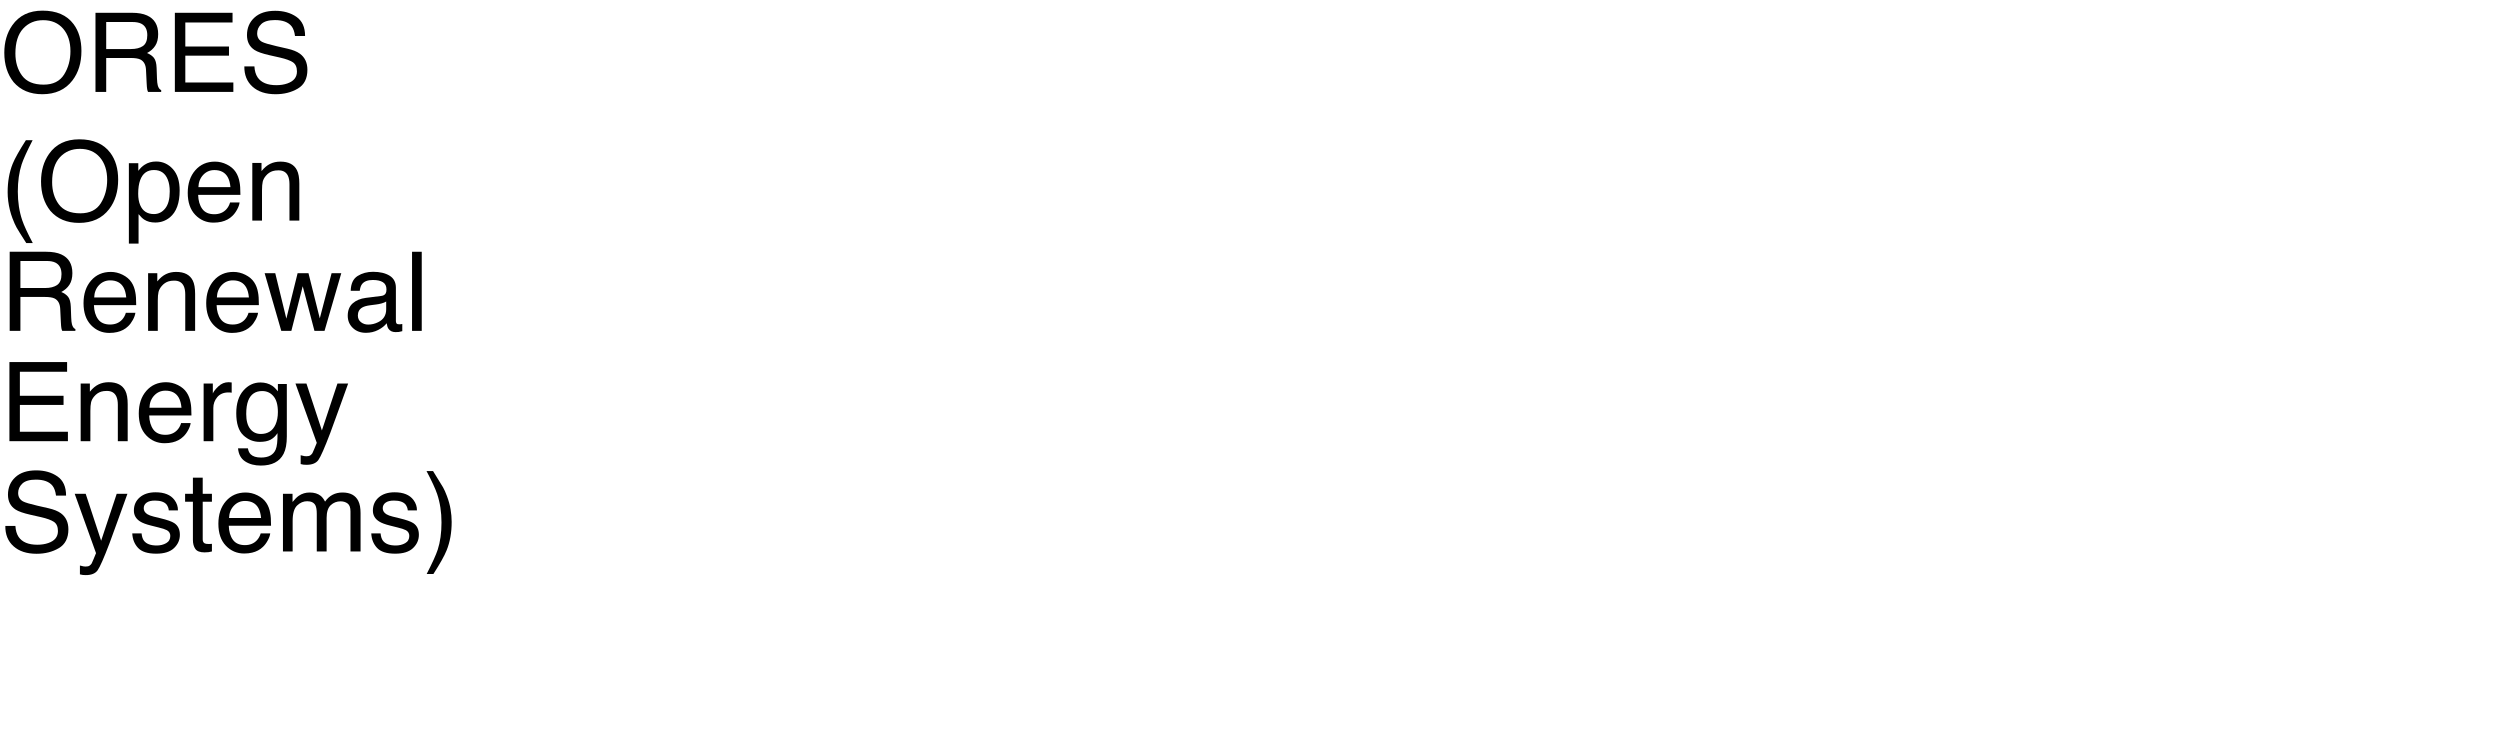
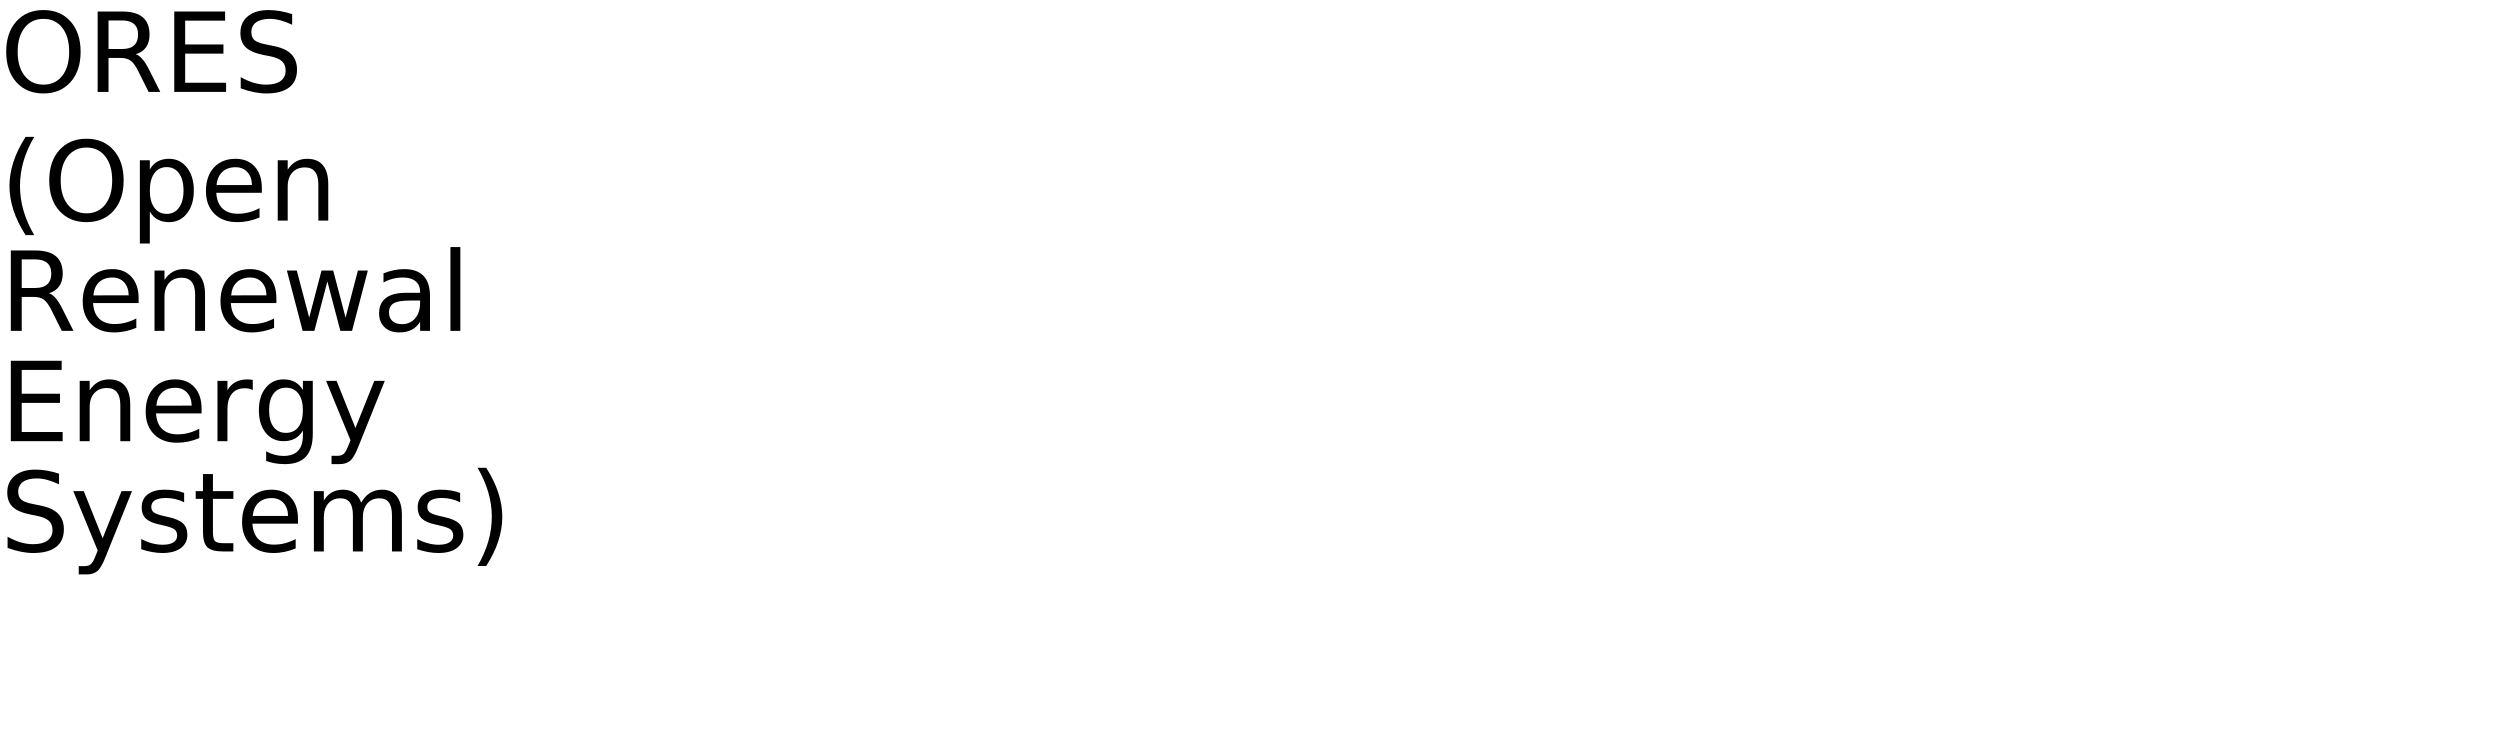
<svg xmlns="http://www.w3.org/2000/svg" xmlns:xlink="http://www.w3.org/1999/xlink" width="1360" height="400" viewBox="0 0 1360 400">
  <defs>
    <g>
      <g id="glyph-0-0">
-         <path d="M 23.145 -44.211 C 30.742 -44.211 36.367 -41.766 40.02 -36.883 C 42.871 -33.074 44.297 -28.203 44.297 -22.266 C 44.297 -15.84 42.664 -10.5 39.406 -6.242 C 35.578 -1.242 30.117 1.258 23.027 1.258 C 16.406 1.258 11.203 -0.93 7.414 -5.305 C 4.035 -9.523 2.344 -14.852 2.344 -21.297 C 2.344 -27.117 3.789 -32.102 6.68 -36.242 C 10.391 -41.555 15.879 -44.211 23.145 -44.211 Z M 23.73 -3.953 C 28.867 -3.953 32.582 -5.797 34.879 -9.477 C 37.172 -13.16 38.32 -17.391 38.32 -22.18 C 38.32 -27.238 36.996 -31.309 34.352 -34.395 C 31.703 -37.48 28.086 -39.023 23.496 -39.023 C 19.043 -39.023 15.41 -37.496 12.598 -34.438 C 9.785 -31.383 8.379 -26.875 8.379 -20.918 C 8.379 -16.152 9.586 -12.133 11.996 -8.863 C 14.41 -5.59 18.32 -3.953 23.73 -3.953 Z M 23.73 -3.953 " />
+         <path d="M 23.641 -39.734 C 19.348 -39.734 15.938 -38.129 13.406 -34.922 C 10.875 -31.723 9.609 -27.359 9.609 -21.828 C 9.609 -16.316 10.875 -11.957 13.406 -8.75 C 15.938 -5.551 19.348 -3.953 23.641 -3.953 C 27.941 -3.953 31.348 -5.551 33.859 -8.75 C 36.367 -11.957 37.625 -16.316 37.625 -21.828 C 37.625 -27.359 36.367 -31.723 33.859 -34.922 C 31.348 -38.129 27.941 -39.734 23.641 -39.734 Z M 23.641 -44.531 C 29.773 -44.531 34.676 -42.473 38.344 -38.359 C 42.02 -34.254 43.859 -28.742 43.859 -21.828 C 43.859 -14.93 42.02 -9.426 38.344 -5.312 C 34.676 -1.207 29.773 0.844 23.641 0.844 C 17.492 0.844 12.578 -1.203 8.891 -5.297 C 5.211 -9.398 3.375 -14.91 3.375 -21.828 C 3.375 -28.742 5.211 -34.254 8.891 -38.359 C 12.578 -42.473 17.492 -44.531 23.641 -44.531 Z M 23.641 -44.531 " />
      </g>
      <g id="glyph-0-1">
-         <path d="M 24.578 -23.32 C 27.312 -23.32 29.477 -23.867 31.07 -24.961 C 32.66 -26.055 33.457 -28.027 33.457 -30.879 C 33.457 -33.945 32.344 -36.035 30.117 -37.148 C 28.926 -37.734 27.336 -38.027 25.344 -38.027 L 11.102 -38.027 L 11.102 -23.32 Z M 5.273 -43.039 L 25.195 -43.039 C 28.477 -43.039 31.18 -42.559 33.312 -41.602 C 37.355 -39.766 39.375 -36.375 39.375 -31.438 C 39.375 -28.859 38.844 -26.75 37.777 -25.109 C 36.715 -23.469 35.227 -22.148 33.312 -21.152 C 34.992 -20.469 36.254 -19.57 37.105 -18.457 C 37.953 -17.344 38.43 -15.539 38.523 -13.039 L 38.73 -7.266 C 38.789 -5.625 38.926 -4.406 39.141 -3.602 C 39.492 -2.234 40.117 -1.359 41.016 -0.969 L 41.016 0 L 33.867 0 C 33.672 -0.371 33.516 -0.852 33.398 -1.438 C 33.281 -2.023 33.184 -3.156 33.105 -4.836 L 32.754 -12.012 C 32.617 -14.824 31.57 -16.711 29.617 -17.664 C 28.504 -18.191 26.758 -18.457 24.375 -18.457 L 11.102 -18.457 L 11.102 0 L 5.273 0 Z M 5.273 -43.039 " />
+         <path d="M 26.625 -20.516 C 27.895 -20.078 29.129 -19.156 30.328 -17.75 C 31.535 -16.344 32.742 -14.41 33.953 -11.953 L 39.969 0 L 33.609 0 L 28.016 -11.219 C 26.566 -14.145 25.16 -16.086 23.797 -17.047 C 22.441 -18.004 20.594 -18.484 18.25 -18.484 L 11.812 -18.484 L 11.812 0 L 5.891 0 L 5.891 -43.734 L 19.25 -43.734 C 24.25 -43.734 27.977 -42.688 30.438 -40.594 C 32.895 -38.508 34.125 -35.359 34.125 -31.141 C 34.125 -28.391 33.484 -26.102 32.203 -24.281 C 30.93 -22.469 29.07 -21.211 26.625 -20.516 Z M 11.812 -38.875 L 11.812 -23.344 L 19.25 -23.344 C 22.102 -23.344 24.254 -24.004 25.703 -25.328 C 27.16 -26.648 27.891 -28.586 27.891 -31.141 C 27.891 -33.703 27.16 -35.629 25.703 -36.922 C 24.254 -38.223 22.102 -38.875 19.25 -38.875 Z M 11.812 -38.875 " />
      </g>
      <g id="glyph-0-2">
-         <path d="M 5.125 -43.039 L 36.504 -43.039 L 36.504 -37.766 L 10.812 -37.766 L 10.812 -24.695 L 34.57 -24.695 L 34.57 -19.719 L 10.812 -19.719 L 10.812 -5.125 L 36.945 -5.125 L 36.945 0 L 5.125 0 Z M 5.125 -43.039 " />
+         <path d="M 5.891 -43.734 L 33.547 -43.734 L 33.547 -38.766 L 11.812 -38.766 L 11.812 -25.812 L 32.641 -25.812 L 32.641 -20.828 L 11.812 -20.828 L 11.812 -4.984 L 34.078 -4.984 L 34.078 0 L 5.891 0 Z M 5.891 -43.734 " />
      </g>
      <g id="glyph-0-3">
-         <path d="M 8.379 -13.887 C 8.516 -11.445 9.094 -9.461 10.109 -7.938 C 12.043 -5.086 15.449 -3.664 20.332 -3.664 C 22.52 -3.664 24.512 -3.977 26.309 -4.602 C 29.785 -5.812 31.523 -7.977 31.523 -11.102 C 31.523 -13.445 30.789 -15.117 29.328 -16.113 C 27.844 -17.09 25.516 -17.938 22.352 -18.664 L 16.523 -19.98 C 12.715 -20.84 10.02 -21.789 8.438 -22.82 C 5.703 -24.617 4.336 -27.305 4.336 -30.879 C 4.336 -34.746 5.672 -37.922 8.352 -40.398 C 11.027 -42.879 14.812 -44.121 19.719 -44.121 C 24.23 -44.121 28.062 -43.031 31.215 -40.855 C 34.371 -38.676 35.945 -35.195 35.945 -30.41 L 30.469 -30.41 C 30.176 -32.715 29.551 -34.484 28.594 -35.711 C 26.816 -37.957 23.797 -39.082 19.539 -39.082 C 16.102 -39.082 13.633 -38.359 12.129 -36.914 C 10.625 -35.469 9.875 -33.789 9.875 -31.875 C 9.875 -29.766 10.75 -28.223 12.508 -27.246 C 13.66 -26.621 16.27 -25.84 20.332 -24.902 L 26.367 -23.523 C 29.277 -22.859 31.523 -21.953 33.105 -20.801 C 35.84 -18.789 37.207 -15.867 37.207 -12.039 C 37.207 -7.273 35.473 -3.867 32.008 -1.816 C 28.539 0.234 24.512 1.258 19.922 1.258 C 14.57 1.258 10.383 -0.109 7.352 -2.844 C 4.324 -5.559 2.844 -9.238 2.898 -13.887 Z M 8.379 -13.887 " />
+         <path d="M 32.109 -42.312 L 32.109 -36.531 C 29.859 -37.602 27.738 -38.406 25.75 -38.938 C 23.758 -39.469 21.836 -39.734 19.984 -39.734 C 16.754 -39.734 14.266 -39.109 12.516 -37.859 C 10.773 -36.609 9.906 -34.828 9.906 -32.516 C 9.906 -30.586 10.484 -29.129 11.641 -28.141 C 12.805 -27.148 15.008 -26.352 18.25 -25.75 L 21.828 -25.016 C 26.242 -24.18 29.5 -22.703 31.594 -20.578 C 33.695 -18.461 34.75 -15.629 34.75 -12.078 C 34.75 -7.836 33.328 -4.625 30.484 -2.438 C 27.641 -0.25 23.473 0.844 17.984 0.844 C 15.922 0.844 13.719 0.609 11.375 0.141 C 9.039 -0.328 6.625 -1.02 4.125 -1.938 L 4.125 -8.031 C 6.531 -6.676 8.883 -5.656 11.188 -4.969 C 13.5 -4.289 15.766 -3.953 17.984 -3.953 C 21.367 -3.953 23.977 -4.613 25.812 -5.938 C 27.645 -7.27 28.562 -9.164 28.562 -11.625 C 28.562 -13.781 27.898 -15.461 26.578 -16.672 C 25.266 -17.879 23.102 -18.785 20.094 -19.391 L 16.5 -20.094 C 12.082 -20.977 8.883 -22.359 6.906 -24.234 C 4.938 -26.109 3.953 -28.711 3.953 -32.047 C 3.953 -35.922 5.312 -38.969 8.031 -41.188 C 10.758 -43.414 14.52 -44.531 19.312 -44.531 C 21.363 -44.531 23.453 -44.344 25.578 -43.969 C 27.703 -43.602 29.879 -43.051 32.109 -42.312 Z M 32.109 -42.312 " />
      </g>
      <g id="glyph-0-4">
-         <path d="M 17.754 -43.742 C 14.688 -37.785 12.695 -33.398 11.777 -30.586 C 10.391 -26.309 9.695 -21.367 9.695 -15.762 C 9.695 -10.098 10.488 -4.922 12.07 -0.234 C 13.047 2.656 14.969 6.816 17.844 12.246 L 14.297 12.246 C 11.445 7.793 9.68 4.953 8.992 3.719 C 8.309 2.488 7.57 0.82 6.766 -1.289 C 5.672 -4.18 4.914 -7.266 4.484 -10.547 C 4.27 -12.246 4.16 -13.867 4.16 -15.41 C 4.16 -21.191 5.07 -26.336 6.883 -30.852 C 8.035 -33.723 10.438 -38.016 14.094 -43.742 Z M 17.754 -43.742 " />
+         <path d="M 18.609 -45.531 C 15.984 -41.039 14.035 -36.598 12.766 -32.203 C 11.504 -27.805 10.875 -23.352 10.875 -18.844 C 10.875 -14.332 11.508 -9.863 12.781 -5.438 C 14.062 -1.008 16.004 3.438 18.609 7.906 L 13.922 7.906 C 10.984 3.32 8.785 -1.188 7.328 -5.625 C 5.879 -10.062 5.156 -14.469 5.156 -18.844 C 5.156 -23.195 5.879 -27.578 7.328 -31.984 C 8.773 -36.398 10.973 -40.914 13.922 -45.531 Z M 18.609 -45.531 " />
      </g>
      <g id="glyph-0-5">
-         <path d="M 17.109 -3.547 C 19.57 -3.547 21.617 -4.574 23.246 -6.637 C 24.879 -8.695 25.695 -11.777 25.695 -15.879 C 25.695 -18.379 25.332 -20.527 24.609 -22.324 C 23.242 -25.781 20.742 -27.508 17.109 -27.508 C 13.457 -27.508 10.957 -25.684 9.609 -22.031 C 8.887 -20.078 8.523 -17.598 8.523 -14.59 C 8.523 -12.168 8.887 -10.109 9.609 -8.406 C 10.977 -5.164 13.477 -3.547 17.109 -3.547 Z M 3.457 -31.23 L 8.586 -31.23 L 8.586 -27.07 C 9.641 -28.496 10.789 -29.602 12.039 -30.383 C 13.816 -31.555 15.906 -32.141 18.312 -32.141 C 21.867 -32.141 24.883 -30.777 27.363 -28.051 C 29.844 -25.328 31.086 -21.438 31.086 -16.375 C 31.086 -9.539 29.297 -4.656 25.723 -1.727 C 23.457 0.129 20.82 1.055 17.812 1.055 C 15.449 1.055 13.469 0.539 11.867 -0.5 C 10.93 -1.086 9.883 -2.09 8.73 -3.516 L 8.73 12.508 L 3.457 12.508 Z M 3.457 -31.23 " />
+         <path d="M 10.875 -4.922 L 10.875 12.484 L 5.453 12.484 L 5.453 -32.812 L 10.875 -32.812 L 10.875 -27.828 C 12 -29.785 13.426 -31.238 15.156 -32.188 C 16.883 -33.133 18.953 -33.609 21.359 -33.609 C 25.336 -33.609 28.57 -32.023 31.062 -28.859 C 33.562 -25.691 34.812 -21.531 34.812 -16.375 C 34.812 -11.219 33.562 -7.055 31.062 -3.891 C 28.57 -0.734 25.336 0.844 21.359 0.844 C 18.953 0.844 16.883 0.367 15.156 -0.578 C 13.426 -1.523 12 -2.973 10.875 -4.922 Z M 29.203 -16.375 C 29.203 -20.344 28.383 -23.453 26.75 -25.703 C 25.125 -27.961 22.891 -29.094 20.047 -29.094 C 17.191 -29.094 14.945 -27.961 13.312 -25.703 C 11.688 -23.453 10.875 -20.344 10.875 -16.375 C 10.875 -12.414 11.688 -9.305 13.312 -7.047 C 14.945 -4.785 17.191 -3.656 20.047 -3.656 C 22.891 -3.656 25.125 -4.785 26.75 -7.047 C 28.383 -9.305 29.203 -12.414 29.203 -16.375 Z M 29.203 -16.375 " />
      </g>
      <g id="glyph-0-6">
-         <path d="M 16.934 -32.078 C 19.16 -32.078 21.32 -31.559 23.406 -30.512 C 25.496 -29.469 27.09 -28.117 28.184 -26.453 C 29.238 -24.871 29.941 -23.027 30.293 -20.918 C 30.605 -19.473 30.762 -17.168 30.762 -14.004 L 7.766 -14.004 C 7.863 -10.82 8.613 -8.266 10.02 -6.344 C 11.426 -4.418 13.602 -3.457 16.555 -3.457 C 19.309 -3.457 21.504 -4.367 23.145 -6.18 C 24.082 -7.234 24.746 -8.457 25.137 -9.844 L 30.32 -9.844 C 30.184 -8.691 29.73 -7.406 28.961 -5.992 C 28.188 -4.574 27.324 -3.418 26.367 -2.52 C 24.766 -0.957 22.781 0.098 20.422 0.645 C 19.152 0.957 17.715 1.113 16.113 1.113 C 12.207 1.113 8.898 -0.309 6.18 -3.148 C 3.465 -5.992 2.109 -9.969 2.109 -15.086 C 2.109 -20.125 3.477 -24.219 6.211 -27.363 C 8.945 -30.508 12.52 -32.078 16.934 -32.078 Z M 25.344 -18.195 C 25.129 -20.48 24.629 -22.305 23.848 -23.672 C 22.402 -26.211 19.992 -27.48 16.609 -27.48 C 14.188 -27.48 12.156 -26.605 10.516 -24.859 C 8.875 -23.109 8.008 -20.891 7.91 -18.195 Z M 25.344 -18.195 " />
+         <path d="M 33.719 -17.75 L 33.719 -15.125 L 8.938 -15.125 C 9.164 -11.406 10.281 -8.57 12.281 -6.625 C 14.289 -4.688 17.082 -3.719 20.656 -3.719 C 22.727 -3.719 24.734 -3.973 26.672 -4.484 C 28.617 -4.992 30.551 -5.754 32.469 -6.766 L 32.469 -1.672 C 30.531 -0.848 28.547 -0.223 26.516 0.203 C 24.484 0.629 22.422 0.844 20.328 0.844 C 15.098 0.844 10.953 -0.676 7.891 -3.719 C 4.836 -6.77 3.312 -10.891 3.312 -16.078 C 3.312 -21.453 4.758 -25.719 7.656 -28.875 C 10.562 -32.031 14.473 -33.609 19.391 -33.609 C 23.805 -33.609 27.297 -32.188 29.859 -29.344 C 32.43 -26.5 33.719 -22.633 33.719 -17.75 Z M 28.328 -19.344 C 28.285 -22.289 27.457 -24.641 25.844 -26.391 C 24.238 -28.148 22.109 -29.031 19.453 -29.031 C 16.441 -29.031 14.031 -28.18 12.219 -26.484 C 10.414 -24.785 9.379 -22.395 9.109 -19.312 Z M 28.328 -19.344 " />
      </g>
      <g id="glyph-0-7">
-         <path d="M 3.867 -31.375 L 8.875 -31.375 L 8.875 -26.922 C 10.359 -28.758 11.934 -30.078 13.594 -30.879 C 15.254 -31.68 17.102 -32.078 19.133 -32.078 C 23.586 -32.078 26.594 -30.527 28.156 -27.422 C 29.016 -25.723 29.445 -23.289 29.445 -20.125 L 29.445 0 L 24.082 0 L 24.082 -19.773 C 24.082 -21.688 23.797 -23.234 23.234 -24.406 C 22.297 -26.359 20.594 -27.336 18.133 -27.336 C 16.883 -27.336 15.859 -27.207 15.059 -26.953 C 13.613 -26.523 12.344 -25.664 11.25 -24.375 C 10.371 -23.34 9.801 -22.27 9.535 -21.168 C 9.273 -20.062 9.141 -18.484 9.141 -16.438 L 9.141 0 L 3.867 0 Z M 3.867 -31.375 " />
+         <path d="M 32.938 -19.812 L 32.938 0 L 27.547 0 L 27.547 -19.625 C 27.547 -22.727 26.938 -25.051 25.719 -26.594 C 24.508 -28.145 22.695 -28.922 20.281 -28.922 C 17.363 -28.922 15.066 -27.988 13.391 -26.125 C 11.711 -24.27 10.875 -21.742 10.875 -18.547 L 10.875 0 L 5.453 0 L 5.453 -32.812 L 10.875 -32.812 L 10.875 -27.719 C 12.156 -29.688 13.672 -31.16 15.422 -32.141 C 17.172 -33.117 19.188 -33.609 21.469 -33.609 C 25.238 -33.609 28.094 -32.441 30.031 -30.109 C 31.969 -27.773 32.938 -24.344 32.938 -19.812 Z M 32.938 -19.812 " />
      </g>
      <g id="glyph-0-8">
-         <path d="M 6.297 -31.375 L 12.336 -6.648 L 18.457 -31.375 L 24.375 -31.375 L 30.527 -6.797 L 36.945 -31.375 L 42.219 -31.375 L 33.105 0 L 27.625 0 L 21.242 -24.289 L 15.059 0 L 9.578 0 L 0.527 -31.375 Z M 6.297 -31.375 " />
+         <path d="M 2.516 -32.812 L 7.906 -32.812 L 14.656 -7.203 L 21.359 -32.812 L 27.719 -32.812 L 34.453 -7.203 L 41.156 -32.812 L 46.547 -32.812 L 37.969 0 L 31.609 0 L 24.547 -26.891 L 17.469 0 L 11.109 0 Z M 2.516 -32.812 " />
      </g>
      <g id="glyph-0-9">
-         <path d="M 7.91 -8.352 C 7.91 -6.828 8.469 -5.625 9.578 -4.746 C 10.691 -3.867 12.012 -3.43 13.535 -3.43 C 15.391 -3.43 17.188 -3.859 18.926 -4.719 C 21.855 -6.145 23.32 -8.477 23.32 -11.719 L 23.32 -15.969 C 22.676 -15.559 21.844 -15.215 20.828 -14.941 C 19.812 -14.668 18.82 -14.473 17.844 -14.355 L 14.648 -13.945 C 12.734 -13.691 11.297 -13.289 10.344 -12.742 C 8.723 -11.824 7.91 -10.359 7.91 -8.352 Z M 20.684 -19.016 C 21.895 -19.172 22.703 -19.68 23.117 -20.539 C 23.352 -21.008 23.469 -21.68 23.469 -22.559 C 23.469 -24.355 22.828 -25.66 21.547 -26.469 C 20.27 -27.281 18.438 -27.688 16.055 -27.688 C 13.301 -27.688 11.348 -26.945 10.195 -25.461 C 9.551 -24.641 9.133 -23.418 8.938 -21.797 L 4.016 -21.797 C 4.113 -25.664 5.367 -28.355 7.777 -29.867 C 10.191 -31.383 12.988 -32.141 16.172 -32.141 C 19.863 -32.141 22.859 -31.438 25.164 -30.031 C 27.449 -28.625 28.594 -26.438 28.594 -23.469 L 28.594 -5.391 C 28.594 -4.844 28.707 -4.406 28.93 -4.07 C 29.156 -3.738 29.629 -3.574 30.352 -3.574 C 30.586 -3.574 30.852 -3.59 31.141 -3.617 C 31.434 -3.648 31.75 -3.691 32.078 -3.75 L 32.078 0.148 C 31.258 0.383 30.633 0.527 30.203 0.586 C 29.773 0.645 29.188 0.672 28.445 0.672 C 26.629 0.672 25.312 0.031 24.492 -1.258 C 24.062 -1.941 23.758 -2.91 23.586 -4.16 C 22.512 -2.754 20.969 -1.531 18.953 -0.5 C 16.941 0.535 14.727 1.055 12.305 1.055 C 9.395 1.055 7.016 0.172 5.172 -1.598 C 3.324 -3.363 2.402 -5.578 2.402 -8.234 C 2.402 -11.145 3.312 -13.398 5.125 -15 C 6.941 -16.602 9.328 -17.586 12.273 -17.961 Z M 20.684 -19.016 " />
+         <path d="M 20.562 -16.5 C 16.207 -16.5 13.191 -16 11.516 -15 C 9.836 -14 9 -12.301 9 -9.906 C 9 -7.988 9.629 -6.469 10.891 -5.344 C 12.148 -4.219 13.863 -3.656 16.031 -3.656 C 19.02 -3.656 21.414 -4.711 23.219 -6.828 C 25.02 -8.953 25.922 -11.773 25.922 -15.297 L 25.922 -16.5 Z M 31.312 -18.719 L 31.312 0 L 25.922 0 L 25.922 -4.984 C 24.691 -2.992 23.16 -1.523 21.328 -0.578 C 19.492 0.367 17.25 0.844 14.594 0.844 C 11.227 0.844 8.555 -0.098 6.578 -1.984 C 4.598 -3.867 3.609 -6.391 3.609 -9.547 C 3.609 -13.242 4.844 -16.031 7.312 -17.906 C 9.781 -19.781 13.469 -20.719 18.375 -20.719 L 25.922 -20.719 L 25.922 -21.234 C 25.922 -23.723 25.102 -25.645 23.469 -27 C 21.844 -28.352 19.555 -29.031 16.609 -29.031 C 14.734 -29.031 12.906 -28.805 11.125 -28.359 C 9.352 -27.91 7.645 -27.238 6 -26.344 L 6 -31.312 C 7.977 -32.082 9.895 -32.656 11.75 -33.031 C 13.602 -33.414 15.41 -33.609 17.172 -33.609 C 21.91 -33.609 25.453 -32.375 27.797 -29.906 C 30.141 -27.445 31.312 -23.719 31.312 -18.719 Z M 31.312 -18.719 " />
      </g>
      <g id="glyph-0-10">
-         <path d="M 4.016 -43.039 L 9.289 -43.039 L 9.289 0 L 4.016 0 Z M 4.016 -43.039 " />
+         <path d="M 5.656 -45.594 L 11.047 -45.594 L 11.047 0 L 5.656 0 Z M 5.656 -45.594 " />
      </g>
      <g id="glyph-0-11">
-         <path d="M 4.016 -31.375 L 9.023 -31.375 L 9.023 -25.957 C 9.434 -27.012 10.438 -28.297 12.039 -29.809 C 13.641 -31.324 15.488 -32.078 17.578 -32.078 C 17.676 -32.078 17.844 -32.07 18.078 -32.051 C 18.312 -32.031 18.711 -31.992 19.277 -31.934 L 19.277 -26.367 C 18.965 -26.426 18.676 -26.465 18.414 -26.484 C 18.148 -26.504 17.859 -26.516 17.547 -26.516 C 14.891 -26.516 12.852 -25.66 11.426 -23.949 C 10 -22.242 9.289 -20.273 9.289 -18.047 L 9.289 0 L 4.016 0 Z M 4.016 -31.375 " />
+         <path d="M 24.672 -27.781 C 24.066 -28.125 23.406 -28.379 22.688 -28.547 C 21.977 -28.711 21.191 -28.797 20.328 -28.797 C 17.285 -28.797 14.945 -27.805 13.312 -25.828 C 11.688 -23.848 10.875 -21 10.875 -17.281 L 10.875 0 L 5.453 0 L 5.453 -32.812 L 10.875 -32.812 L 10.875 -27.719 C 12 -29.707 13.469 -31.188 15.281 -32.156 C 17.102 -33.125 19.316 -33.609 21.922 -33.609 C 22.285 -33.609 22.691 -33.582 23.141 -33.531 C 23.586 -33.477 24.086 -33.406 24.641 -33.312 Z M 24.672 -27.781 " />
      </g>
      <g id="glyph-0-12">
-         <path d="M 14.941 -31.934 C 17.402 -31.934 19.551 -31.328 21.387 -30.117 C 22.383 -29.434 23.398 -28.438 24.434 -27.129 L 24.434 -31.086 L 29.297 -31.086 L 29.297 -2.547 C 29.297 1.438 28.711 4.578 27.539 6.883 C 25.352 11.141 21.219 13.273 15.148 13.273 C 11.77 13.273 8.926 12.516 6.621 11 C 4.316 9.488 3.027 7.117 2.754 3.898 L 8.117 3.898 C 8.371 5.305 8.875 6.387 9.641 7.148 C 10.832 8.32 12.703 8.906 15.266 8.906 C 19.309 8.906 21.953 7.48 23.203 4.629 C 23.945 2.949 24.289 -0.047 24.227 -4.367 C 23.172 -2.766 21.906 -1.57 20.422 -0.789 C 18.938 -0.008 16.973 0.383 14.531 0.383 C 11.133 0.383 8.16 -0.824 5.609 -3.238 C 3.062 -5.648 1.789 -9.641 1.789 -15.203 C 1.789 -20.457 3.07 -24.562 5.641 -27.508 C 8.207 -30.457 11.309 -31.934 14.941 -31.934 Z M 24.434 -15.82 C 24.434 -19.707 23.633 -22.586 22.031 -24.461 C 20.43 -26.336 18.391 -27.273 15.906 -27.273 C 12.195 -27.273 9.656 -25.539 8.289 -22.062 C 7.566 -20.207 7.207 -17.773 7.207 -14.766 C 7.207 -11.23 7.926 -8.539 9.359 -6.695 C 10.797 -4.848 12.727 -3.926 15.148 -3.926 C 18.938 -3.926 21.602 -5.633 23.145 -9.055 C 24.004 -10.988 24.434 -13.242 24.434 -15.82 Z M 24.434 -15.82 " />
+         <path d="M 27.25 -16.781 C 27.25 -20.688 26.441 -23.711 24.828 -25.859 C 23.211 -28.016 20.953 -29.094 18.047 -29.094 C 15.16 -29.094 12.91 -28.016 11.297 -25.859 C 9.68 -23.711 8.875 -20.688 8.875 -16.781 C 8.875 -12.895 9.68 -9.879 11.297 -7.734 C 12.91 -5.586 15.16 -4.516 18.047 -4.516 C 20.953 -4.516 23.211 -5.586 24.828 -7.734 C 26.441 -9.879 27.25 -12.895 27.25 -16.781 Z M 32.641 -4.078 C 32.641 1.516 31.398 5.672 28.922 8.391 C 26.441 11.117 22.641 12.484 17.516 12.484 C 15.617 12.484 13.832 12.336 12.156 12.047 C 10.477 11.766 8.848 11.332 7.266 10.75 L 7.266 5.516 C 8.848 6.367 10.41 7 11.953 7.406 C 13.492 7.82 15.066 8.031 16.672 8.031 C 20.203 8.031 22.848 7.102 24.609 5.25 C 26.367 3.406 27.25 0.617 27.25 -3.109 L 27.25 -5.766 C 26.133 -3.836 24.707 -2.395 22.969 -1.438 C 21.227 -0.477 19.148 0 16.734 0 C 12.703 0 9.457 -1.531 7 -4.594 C 4.539 -7.664 3.312 -11.727 3.312 -16.781 C 3.312 -21.863 4.539 -25.938 7 -29 C 9.457 -32.07 12.703 -33.609 16.734 -33.609 C 19.148 -33.609 21.227 -33.129 22.969 -32.172 C 24.707 -31.211 26.133 -29.766 27.25 -27.828 L 27.25 -32.812 L 32.641 -32.812 Z M 32.641 -4.078 " />
      </g>
      <g id="glyph-0-13">
-         <path d="M 23.469 -31.375 L 29.297 -31.375 C 28.555 -29.363 26.906 -24.773 24.344 -17.609 C 22.43 -12.219 20.828 -7.82 19.539 -4.422 C 16.492 3.586 14.344 8.469 13.094 10.227 C 11.844 11.984 9.695 12.859 6.648 12.859 C 5.906 12.859 5.336 12.832 4.938 12.773 C 4.535 12.715 4.043 12.609 3.457 12.453 L 3.457 7.648 C 4.375 7.902 5.039 8.055 5.449 8.117 C 5.859 8.176 6.219 8.203 6.531 8.203 C 7.508 8.203 8.227 8.043 8.688 7.719 C 9.145 7.398 9.531 7 9.844 6.531 C 9.941 6.375 10.293 5.578 10.898 4.133 C 11.504 2.688 11.945 1.609 12.219 0.906 L 0.617 -31.375 L 6.594 -31.375 L 15 -5.828 Z M 23.469 -31.375 " />
+         <path d="M 19.312 3.047 C 17.781 6.953 16.289 9.5 14.844 10.688 C 13.406 11.883 11.473 12.484 9.047 12.484 L 4.75 12.484 L 4.75 7.969 L 7.906 7.969 C 9.395 7.969 10.547 7.613 11.359 6.906 C 12.18 6.207 13.094 4.551 14.094 1.938 L 15.062 -0.531 L 1.781 -32.812 L 7.5 -32.812 L 17.75 -7.156 L 28.016 -32.812 L 33.719 -32.812 Z M 19.312 3.047 " />
      </g>
      <g id="glyph-0-14">
-         <path d="M 7 -9.844 C 7.156 -8.086 7.598 -6.738 8.32 -5.801 C 9.648 -4.102 11.953 -3.25 15.234 -3.25 C 17.188 -3.25 18.906 -3.676 20.391 -4.527 C 21.875 -5.375 22.617 -6.688 22.617 -8.469 C 22.617 -9.816 22.023 -10.84 20.828 -11.543 C 20.066 -11.973 18.562 -12.469 16.32 -13.039 L 12.129 -14.094 C 9.453 -14.758 7.48 -15.5 6.211 -16.32 C 3.945 -17.746 2.812 -19.719 2.812 -22.234 C 2.812 -25.203 3.883 -27.609 6.02 -29.445 C 8.16 -31.281 11.035 -32.195 14.648 -32.195 C 19.375 -32.195 22.781 -30.812 24.875 -28.039 C 26.184 -26.281 26.816 -24.383 26.777 -22.352 L 21.797 -22.352 C 21.699 -23.543 21.281 -24.629 20.539 -25.605 C 19.328 -26.992 17.227 -27.688 14.238 -27.688 C 12.246 -27.688 10.738 -27.305 9.711 -26.543 C 8.688 -25.781 8.172 -24.773 8.172 -23.523 C 8.172 -22.156 8.848 -21.062 10.195 -20.242 C 10.977 -19.754 12.129 -19.328 13.652 -18.953 L 17.141 -18.105 C 20.93 -17.188 23.469 -16.297 24.758 -15.438 C 26.809 -14.09 27.832 -11.973 27.832 -9.082 C 27.832 -6.289 26.773 -3.875 24.652 -1.844 C 22.535 0.188 19.305 1.203 14.969 1.203 C 10.301 1.203 6.996 0.141 5.055 -1.977 C 3.109 -4.098 2.07 -6.719 1.934 -9.844 Z M 7 -9.844 " />
+         <path d="M 26.578 -31.844 L 26.578 -26.75 C 25.047 -27.531 23.457 -28.113 21.812 -28.5 C 20.176 -28.895 18.484 -29.094 16.734 -29.094 C 14.055 -29.094 12.047 -28.68 10.703 -27.859 C 9.367 -27.035 8.703 -25.805 8.703 -24.172 C 8.703 -22.922 9.18 -21.938 10.141 -21.219 C 11.098 -20.508 13.02 -19.832 15.906 -19.188 L 17.75 -18.781 C 21.582 -17.957 24.301 -16.797 25.906 -15.297 C 27.52 -13.805 28.328 -11.723 28.328 -9.047 C 28.328 -6.004 27.117 -3.594 24.703 -1.812 C 22.297 -0.039 18.984 0.844 14.766 0.844 C 13.004 0.844 11.172 0.672 9.266 0.328 C 7.367 -0.004 5.363 -0.516 3.25 -1.203 L 3.25 -6.766 C 5.238 -5.734 7.203 -4.957 9.141 -4.438 C 11.078 -3.914 12.992 -3.656 14.891 -3.656 C 17.422 -3.656 19.367 -4.086 20.734 -4.953 C 22.109 -5.828 22.797 -7.055 22.797 -8.641 C 22.797 -10.109 22.301 -11.234 21.312 -12.016 C 20.32 -12.797 18.16 -13.547 14.828 -14.266 L 12.953 -14.703 C 9.609 -15.41 7.191 -16.488 5.703 -17.938 C 4.223 -19.395 3.484 -21.395 3.484 -23.938 C 3.484 -27.02 4.578 -29.398 6.766 -31.078 C 8.953 -32.766 12.055 -33.609 16.078 -33.609 C 18.078 -33.609 19.953 -33.457 21.703 -33.156 C 23.461 -32.863 25.086 -32.426 26.578 -31.844 Z M 26.578 -31.844 " />
      </g>
      <g id="glyph-0-15">
-         <path d="M 4.922 -40.137 L 10.254 -40.137 L 10.254 -31.375 L 15.266 -31.375 L 15.266 -27.07 L 10.254 -27.07 L 10.254 -6.594 C 10.254 -5.5 10.625 -4.766 11.367 -4.395 C 11.777 -4.18 12.461 -4.07 13.418 -4.07 C 13.672 -4.07 13.945 -4.078 14.238 -4.086 C 14.531 -4.098 14.875 -4.121 15.266 -4.16 L 15.266 0 C 14.66 0.176 14.027 0.305 13.375 0.383 C 12.719 0.461 12.012 0.5 11.25 0.5 C 8.789 0.5 7.117 -0.133 6.242 -1.391 C 5.363 -2.652 4.922 -4.289 4.922 -6.297 L 4.922 -27.07 L 0.672 -27.07 L 0.672 -31.375 L 4.922 -31.375 Z M 4.922 -40.137 " />
+         <path d="M 10.984 -42.125 L 10.984 -32.812 L 22.094 -32.812 L 22.094 -28.625 L 10.984 -28.625 L 10.984 -10.812 C 10.984 -8.133 11.348 -6.414 12.078 -5.656 C 12.816 -4.895 14.305 -4.516 16.547 -4.516 L 22.094 -4.516 L 22.094 0 L 16.547 0 C 12.391 0 9.52 -0.773 7.938 -2.328 C 6.352 -3.879 5.562 -6.707 5.562 -10.812 L 5.562 -28.625 L 1.609 -28.625 L 1.609 -32.812 L 5.562 -32.812 L 5.562 -42.125 Z M 10.984 -42.125 " />
      </g>
      <g id="glyph-0-16">
-         <path d="M 3.867 -31.375 L 9.082 -31.375 L 9.082 -26.922 C 10.332 -28.465 11.465 -29.59 12.48 -30.293 C 14.219 -31.484 16.191 -32.078 18.398 -32.078 C 20.898 -32.078 22.91 -31.465 24.434 -30.234 C 25.293 -29.531 26.074 -28.496 26.777 -27.129 C 27.949 -28.809 29.328 -30.055 30.906 -30.863 C 32.488 -31.676 34.266 -32.078 36.242 -32.078 C 40.461 -32.078 43.328 -30.555 44.852 -27.508 C 45.672 -25.867 46.086 -23.664 46.086 -20.891 L 46.086 0 L 40.605 0 L 40.605 -21.797 C 40.605 -23.887 40.082 -25.32 39.039 -26.102 C 37.992 -26.883 36.719 -27.273 35.215 -27.273 C 33.145 -27.273 31.363 -26.582 29.867 -25.195 C 28.375 -23.809 27.625 -21.492 27.625 -18.25 L 27.625 0 L 22.266 0 L 22.266 -20.477 C 22.266 -22.605 22.012 -24.16 21.504 -25.137 C 20.703 -26.602 19.211 -27.336 17.023 -27.336 C 15.031 -27.336 13.219 -26.562 11.586 -25.02 C 9.957 -23.477 9.141 -20.684 9.141 -16.641 L 9.141 0 L 3.867 0 Z M 3.867 -31.375 " />
+         <path d="M 31.203 -26.516 C 32.547 -28.93 34.156 -30.719 36.031 -31.875 C 37.906 -33.031 40.113 -33.609 42.656 -33.609 C 46.07 -33.609 48.707 -32.41 50.562 -30.016 C 52.414 -27.617 53.344 -24.219 53.344 -19.812 L 53.344 0 L 47.938 0 L 47.938 -19.625 C 47.938 -22.77 47.379 -25.102 46.266 -26.625 C 45.148 -28.156 43.445 -28.922 41.156 -28.922 C 38.363 -28.922 36.156 -27.988 34.531 -26.125 C 32.914 -24.27 32.109 -21.742 32.109 -18.547 L 32.109 0 L 26.688 0 L 26.688 -19.625 C 26.688 -22.789 26.129 -25.129 25.016 -26.641 C 23.898 -28.16 22.18 -28.922 19.859 -28.922 C 17.109 -28.922 14.922 -27.988 13.297 -26.125 C 11.68 -24.258 10.875 -21.734 10.875 -18.547 L 10.875 0 L 5.453 0 L 5.453 -32.812 L 10.875 -32.812 L 10.875 -27.719 C 12.102 -29.727 13.578 -31.211 15.297 -32.172 C 17.016 -33.129 19.055 -33.609 21.422 -33.609 C 23.797 -33.609 25.816 -33 27.484 -31.781 C 29.16 -30.57 30.398 -28.816 31.203 -26.516 Z M 31.203 -26.516 " />
      </g>
      <g id="glyph-0-17">
-         <path d="M 2.078 12.246 C 5.184 6.191 7.188 1.777 8.086 -0.996 C 9.453 -5.195 10.137 -10.117 10.137 -15.762 C 10.137 -21.406 9.344 -26.57 7.766 -31.258 C 6.789 -34.148 4.863 -38.312 1.992 -43.742 L 5.539 -43.742 C 8.547 -38.938 10.367 -35.973 11 -34.848 C 11.637 -33.727 12.324 -32.18 13.066 -30.203 C 14.004 -27.762 14.672 -25.352 15.074 -22.969 C 15.473 -20.586 15.672 -18.289 15.672 -16.086 C 15.672 -10.305 14.758 -5.148 12.922 -0.617 C 11.77 2.293 9.375 6.582 5.742 12.246 Z M 2.078 12.246 " />
+         <path d="M 4.812 -45.531 L 9.5 -45.531 C 12.426 -40.914 14.613 -36.398 16.062 -31.984 C 17.52 -27.578 18.25 -23.195 18.25 -18.844 C 18.25 -14.469 17.52 -10.062 16.062 -5.625 C 14.613 -1.188 12.426 3.32 9.5 7.906 L 4.812 7.906 C 7.406 3.438 9.344 -1.008 10.625 -5.438 C 11.906 -9.863 12.547 -14.332 12.547 -18.844 C 12.547 -23.352 11.906 -27.805 10.625 -32.203 C 9.344 -36.598 7.406 -41.039 4.812 -45.531 Z M 4.812 -45.531 " />
      </g>
    </g>
  </defs>
  <g fill="rgb(0%, 0%, 0%)" fill-opacity="1">
    <use xlink:href="#glyph-0-0" x="0" y="50" />
-     <use xlink:href="#glyph-0-1" x="46.67" y="50" />
-     <use xlink:href="#glyph-0-2" x="90" y="50" />
-     <use xlink:href="#glyph-0-3" x="130.02" y="50" />
+     <use xlink:href="#glyph-0-1" x="47.227" y="50" />
+     <use xlink:href="#glyph-0-2" x="88.916" y="50" />
+     <use xlink:href="#glyph-0-3" x="126.826" y="50" />
  </g>
  <g fill="rgb(0%, 0%, 0%)" fill-opacity="1">
    <use xlink:href="#glyph-0-4" x="0" y="120" />
-     <use xlink:href="#glyph-0-0" x="19.98" y="120" />
-     <use xlink:href="#glyph-0-5" x="66.65" y="120" />
-     <use xlink:href="#glyph-0-6" x="100.02" y="120" />
-     <use xlink:href="#glyph-0-7" x="133.389" y="120" />
+     <use xlink:href="#glyph-0-0" x="23.408" y="120" />
+     <use xlink:href="#glyph-0-5" x="70.635" y="120" />
+     <use xlink:href="#glyph-0-6" x="108.721" y="120" />
+     <use xlink:href="#glyph-0-7" x="145.635" y="120" />
  </g>
  <g fill="rgb(0%, 0%, 0%)" fill-opacity="1">
    <use xlink:href="#glyph-0-1" x="0" y="180" />
-     <use xlink:href="#glyph-0-6" x="43.33" y="180" />
-     <use xlink:href="#glyph-0-7" x="76.699" y="180" />
-     <use xlink:href="#glyph-0-6" x="110.068" y="180" />
-     <use xlink:href="#glyph-0-8" x="143.438" y="180" />
-     <use xlink:href="#glyph-0-9" x="186.768" y="180" />
-     <use xlink:href="#glyph-0-10" x="220.137" y="180" />
+     <use xlink:href="#glyph-0-6" x="41.689" y="180" />
+     <use xlink:href="#glyph-0-7" x="78.604" y="180" />
+     <use xlink:href="#glyph-0-6" x="116.631" y="180" />
+     <use xlink:href="#glyph-0-8" x="153.545" y="180" />
+     <use xlink:href="#glyph-0-9" x="202.617" y="180" />
+     <use xlink:href="#glyph-0-10" x="239.385" y="180" />
  </g>
  <g fill="rgb(0%, 0%, 0%)" fill-opacity="1">
    <use xlink:href="#glyph-0-2" x="0" y="240" />
-     <use xlink:href="#glyph-0-7" x="40.02" y="240" />
-     <use xlink:href="#glyph-0-6" x="73.389" y="240" />
-     <use xlink:href="#glyph-0-11" x="106.758" y="240" />
-     <use xlink:href="#glyph-0-12" x="126.738" y="240" />
-     <use xlink:href="#glyph-0-13" x="160.107" y="240" />
+     <use xlink:href="#glyph-0-7" x="37.91" y="240" />
+     <use xlink:href="#glyph-0-6" x="75.938" y="240" />
+     <use xlink:href="#glyph-0-11" x="112.852" y="240" />
+     <use xlink:href="#glyph-0-12" x="137.52" y="240" />
+     <use xlink:href="#glyph-0-13" x="175.605" y="240" />
  </g>
  <g fill="rgb(0%, 0%, 0%)" fill-opacity="1">
    <use xlink:href="#glyph-0-3" x="0" y="300" />
-     <use xlink:href="#glyph-0-13" x="40.02" y="300" />
-     <use xlink:href="#glyph-0-14" x="70.02" y="300" />
-     <use xlink:href="#glyph-0-15" x="100.02" y="300" />
-     <use xlink:href="#glyph-0-6" x="116.689" y="300" />
-     <use xlink:href="#glyph-0-16" x="150.059" y="300" />
-     <use xlink:href="#glyph-0-14" x="200.039" y="300" />
-     <use xlink:href="#glyph-0-17" x="230.039" y="300" />
+     <use xlink:href="#glyph-0-13" x="38.086" y="300" />
+     <use xlink:href="#glyph-0-14" x="73.594" y="300" />
+     <use xlink:href="#glyph-0-15" x="104.854" y="300" />
+     <use xlink:href="#glyph-0-6" x="128.379" y="300" />
+     <use xlink:href="#glyph-0-16" x="165.293" y="300" />
+     <use xlink:href="#glyph-0-14" x="223.74" y="300" />
+     <use xlink:href="#glyph-0-17" x="255" y="300" />
  </g>
</svg>
